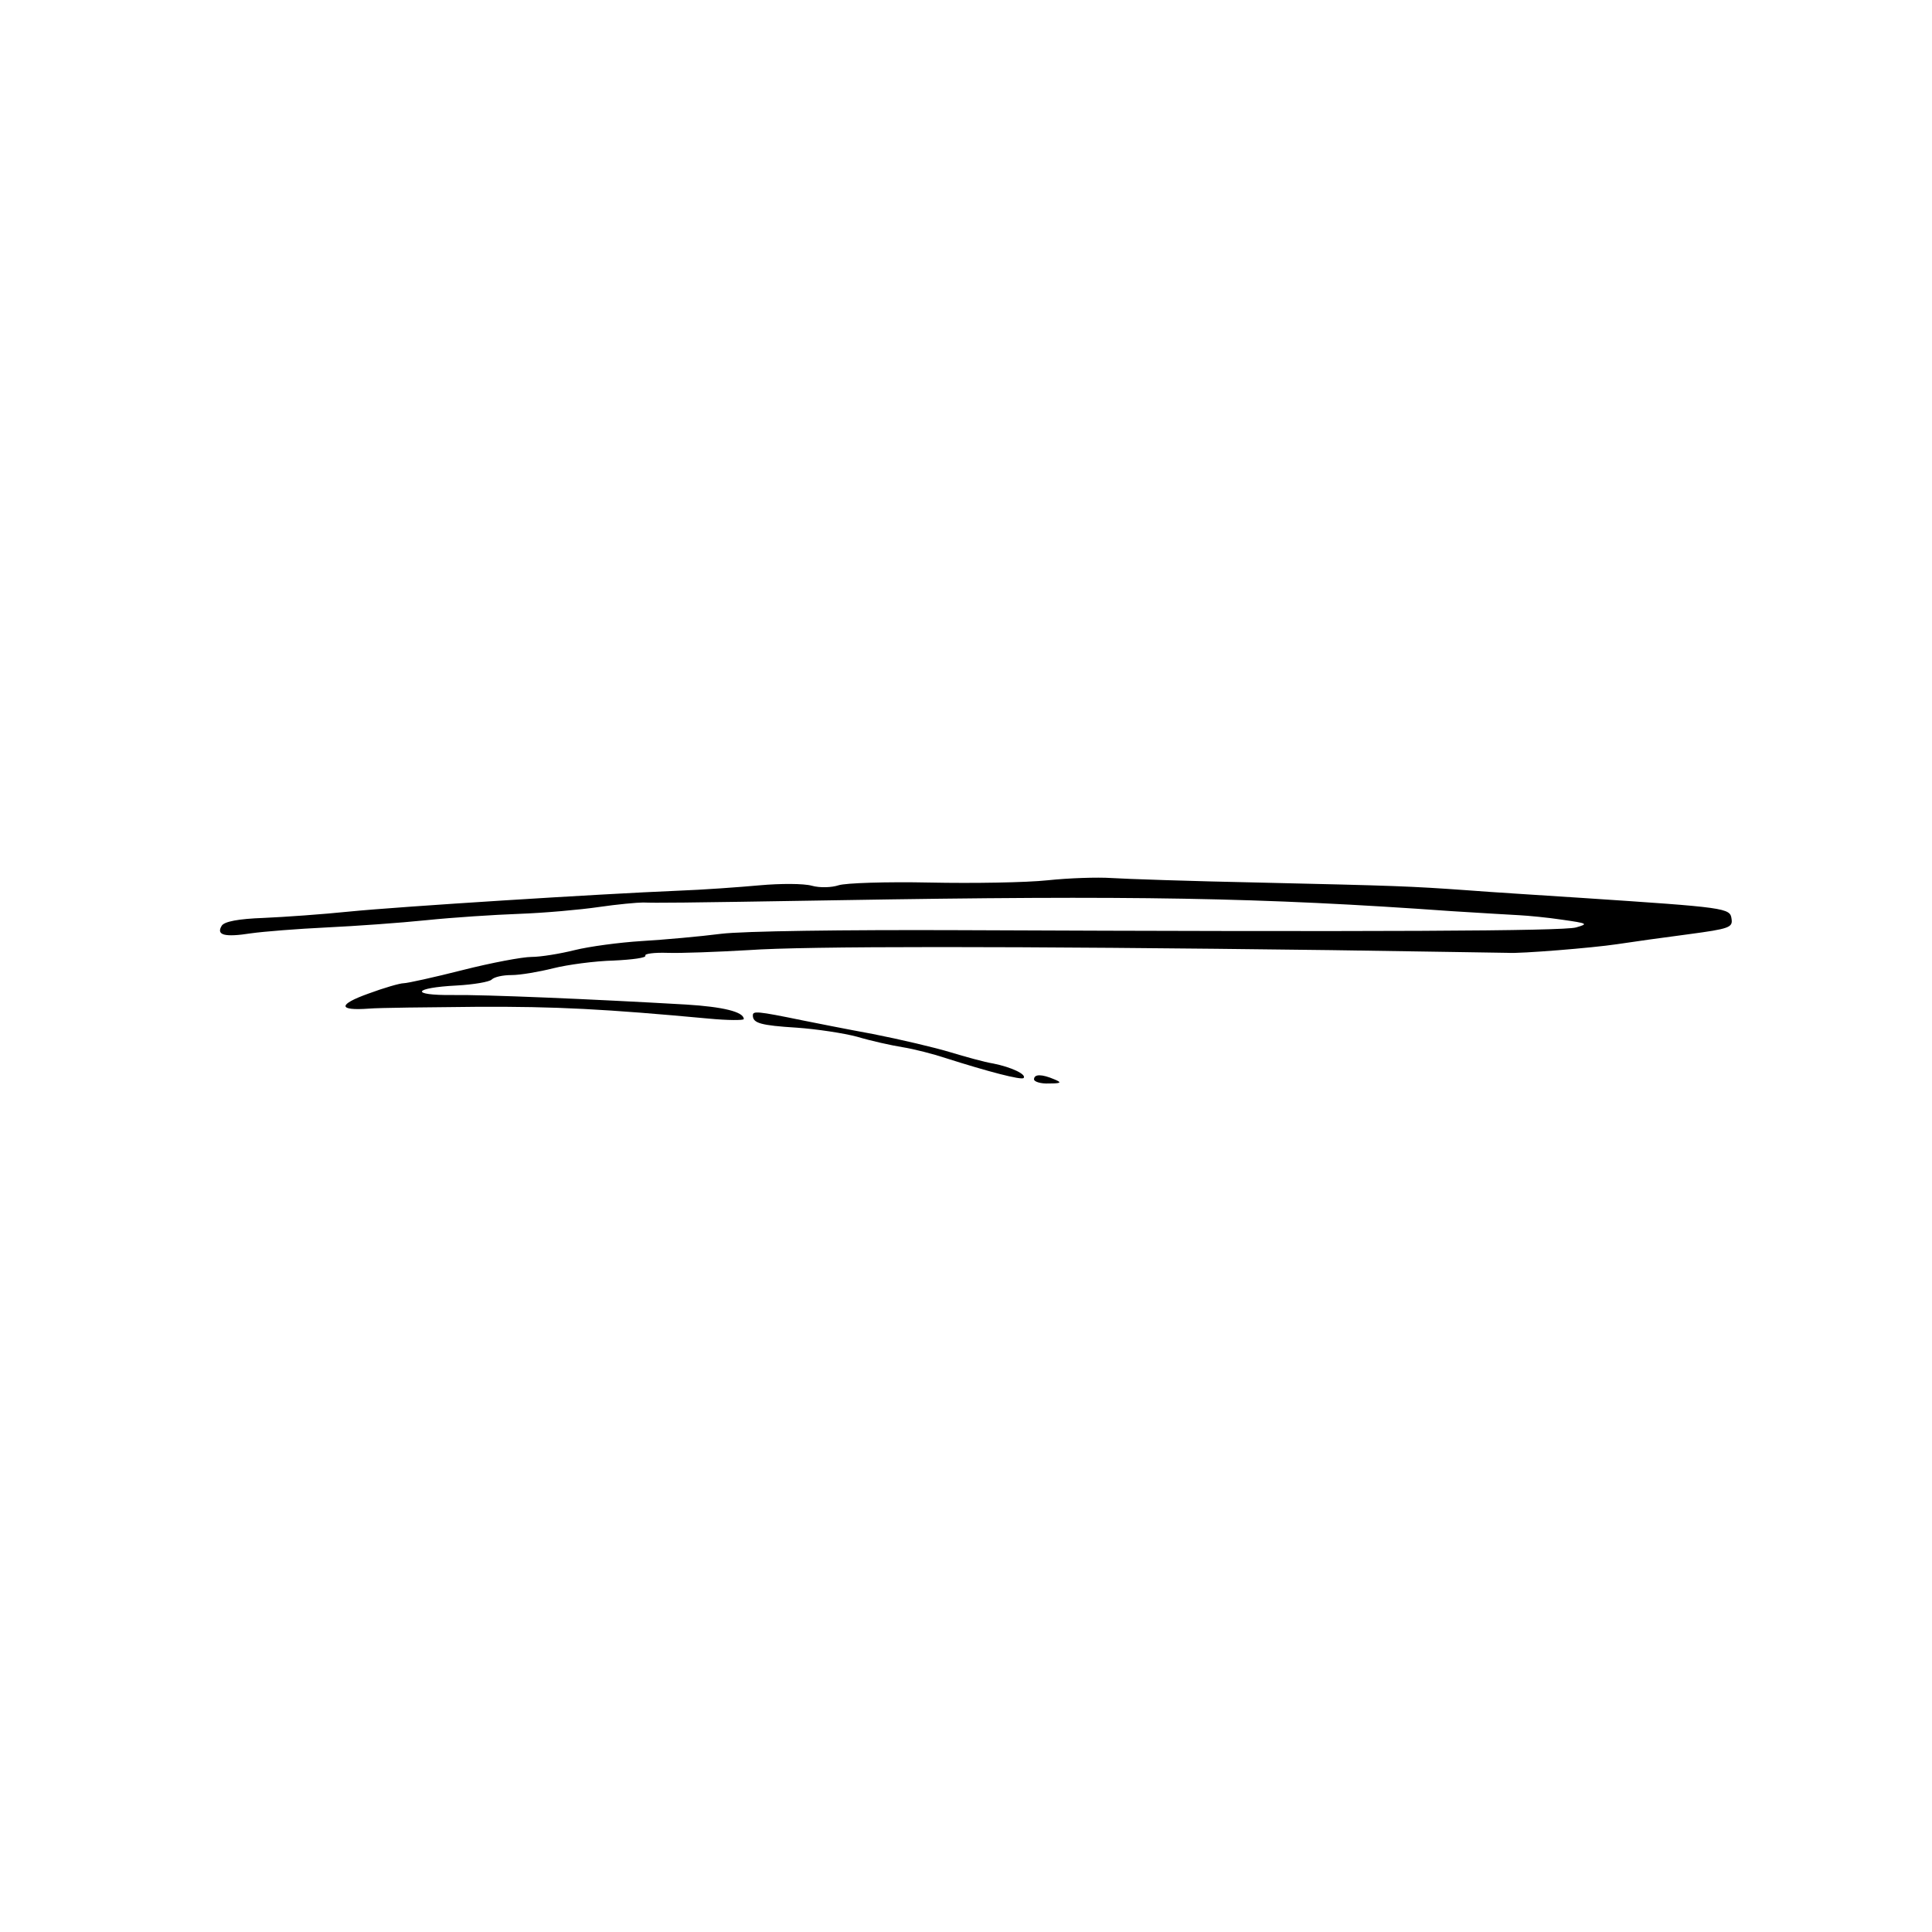
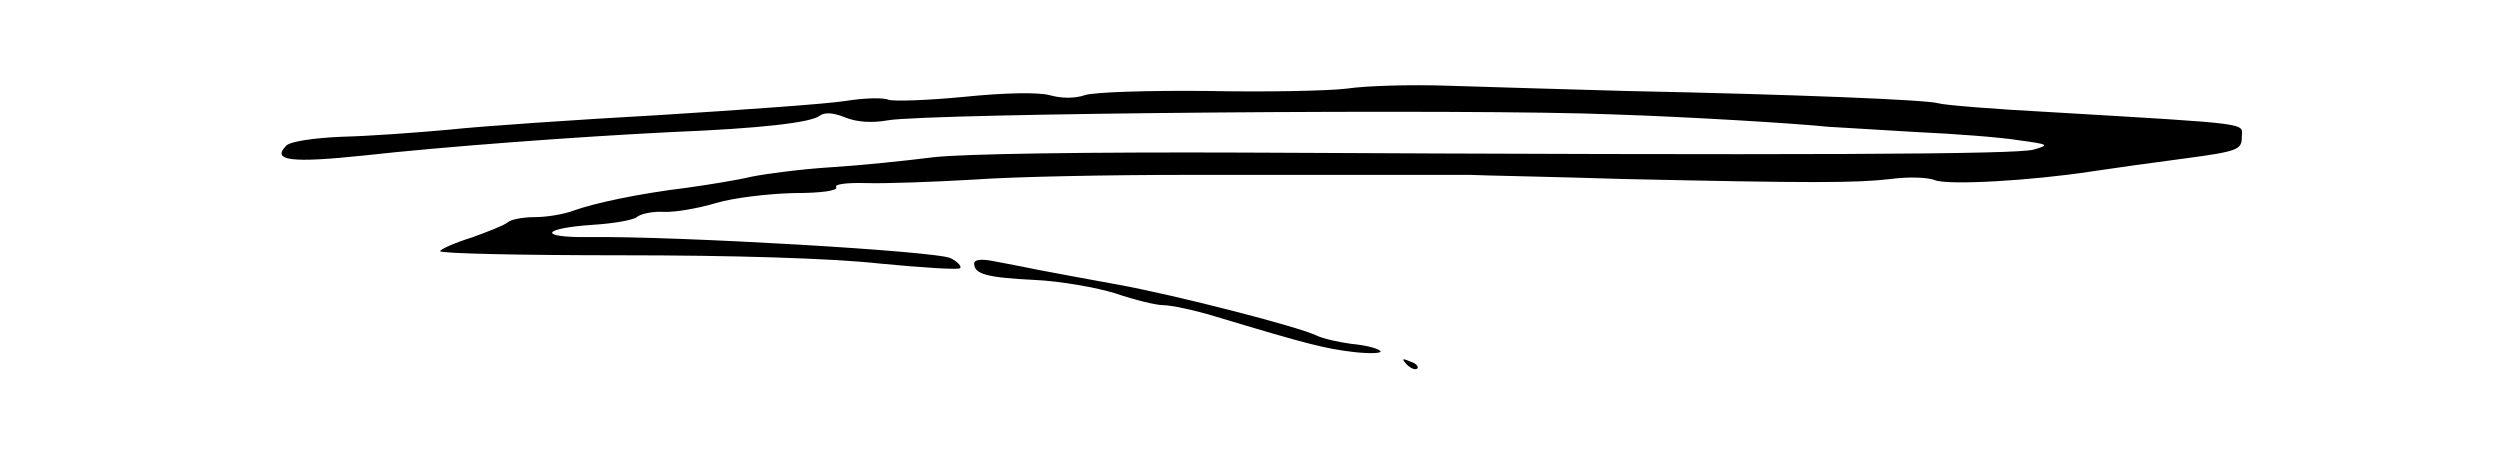
- <svg xmlns="http://www.w3.org/2000/svg" version="1.0" width="426pt" height="426pt" viewBox="0 0 426 426" preserveAspectRatio="xMidYMid meet">
-   <g transform="translate(0,426) scale(0.1,-0.1)" fill="#000000" stroke="none">
-     <path d="M2310 2319 c-47 -5 -164 -7 -260 -5 -96 2 -186 -1 -201 -6 -15 -5 -41 -6 -59 -1 -18 5 -69 5 -114 1 -44 -4 -126 -10 -181 -12 -171 -7 -615 -35 -725 -46 -58 -6 -143 -12 -189 -14 -56 -2 -86 -8 -92 -17 -13 -21 6 -26 64 -17 28 4 104 10 167 13 63 3 162 10 220 16 58 6 150 12 205 14 55 2 134 9 175 15 41 6 85 10 98 10 31 -1 67 -1 427 5 655 11 935 6 1355 -24 63 -4 131 -8 150 -9 19 -1 62 -5 95 -10 56 -8 58 -9 30 -17 -29 -8 -432 -10 -1360 -6 -255 1 -476 -2 -525 -8 -47 -6 -125 -13 -175 -16 -49 -3 -116 -12 -148 -20 -32 -8 -75 -15 -95 -15 -20 0 -89 -13 -152 -29 -63 -16 -122 -29 -130 -29 -8 0 -43 -10 -78 -23 -67 -24 -67 -38 1 -33 23 2 130 3 237 4 177 1 286 -5 513 -26 42 -4 77 -4 77 -1 0 16 -46 27 -127 32 -208 12 -444 22 -515 21 -95 -1 -88 16 9 21 37 2 72 8 77 13 6 6 25 10 44 10 19 0 60 7 92 15 32 8 92 16 133 17 41 2 73 6 70 11 -2 4 19 7 49 6 29 -1 109 2 178 6 125 9 575 9 1285 0 209 -3 385 -6 390 -6 27 -2 187 11 240 19 33 5 104 15 158 22 90 12 98 15 95 34 -3 24 -12 25 -328 46 -91 6 -205 13 -255 17 -126 9 -156 10 -460 17 -148 3 -295 8 -325 10 -30 2 -93 0 -140 -5z" />
-     <path d="M1660 2021 c0 -17 17 -22 97 -27 43 -3 103 -12 133 -20 30 -9 75 -19 100 -23 25 -4 68 -15 95 -24 94 -30 167 -49 172 -44 7 8 -27 24 -67 32 -19 3 -62 15 -95 25 -33 10 -109 28 -170 40 -60 11 -130 25 -155 30 -102 21 -110 21 -110 11z" />
-     <path d="M2280 1880 c0 -5 15 -10 33 -9 27 0 29 2 12 9 -28 12 -45 12 -45 0z" />
+ <svg xmlns="http://www.w3.org/2000/svg" version="1.0" width="426pt" height="80pt" viewBox="0 0 426 80" preserveAspectRatio="xMidYMid meet">
+   <g transform="translate(0,80) scale(0.1,-0.1)" fill="#000000" stroke="none">
+     <path d="M2295 649 c-33 -4 -141 -6 -239 -4 -99 1 -192 -2 -207 -7 -17 -6 -40 -6 -61 0 -20 5 -76 4 -145 -3 -62 -6 -120 -8 -129 -5 -9 4 -42 3 -73 -2 -31 -5 -173 -15 -316 -24 -143 -8 -305 -19 -360 -25 -55 -5 -137 -11 -182 -12 -48 -2 -88 -8 -95 -15 -26 -26 8 -30 132 -17 134 15 363 32 525 40 149 6 238 16 252 28 9 6 23 5 43 -3 19 -8 46 -10 73 -5 70 12 995 20 1237 10 124 -4 307 -15 365 -21 17 -1 84 -5 150 -9 66 -3 145 -9 175 -14 52 -7 53 -8 25 -16 -29 -8 -377 -10 -1345 -5 -266 1 -479 -2 -530 -8 -47 -6 -125 -14 -174 -17 -49 -3 -110 -11 -135 -16 -25 -6 -75 -14 -111 -19 -82 -10 -157 -26 -193 -39 -16 -6 -45 -11 -66 -11 -20 0 -41 -4 -46 -9 -6 -5 -34 -16 -62 -26 -29 -9 -53 -20 -53 -23 0 -4 138 -7 308 -7 190 0 358 -5 440 -14 73 -7 135 -11 138 -8 3 3 -4 11 -16 17 -22 12 -468 38 -617 36 -87 -1 -81 15 8 21 34 2 68 8 74 13 7 6 28 10 46 9 19 -1 59 6 89 15 30 9 90 16 133 17 46 0 75 4 72 10 -4 5 17 8 52 7 32 -1 114 2 183 6 69 5 231 8 360 8 129 0 285 0 345 0 61 0 124 0 140 0 17 -1 134 -3 260 -7 321 -7 397 -7 457 0 29 4 63 3 75 -2 23 -9 164 -1 268 15 33 5 104 15 158 22 90 12 97 15 97 36 0 25 27 22 -327 43 -95 5 -181 12 -190 15 -20 6 -242 15 -533 21 -107 3 -244 7 -305 9 -60 2 -137 0 -170 -5z" />
+     <path d="M1660 351 c0 -18 21 -24 103 -28 44 -2 106 -13 138 -23 32 -11 69 -20 81 -20 13 0 52 -8 88 -19 163 -49 188 -55 238 -61 28 -3 48 -2 44 2 -5 5 -27 10 -49 12 -22 3 -49 9 -59 14 -30 15 -240 69 -339 87 -49 9 -110 20 -135 25 -25 5 -60 12 -77 15 -20 4 -33 3 -33 -4z" />
+     <path d="M2397 179 c7 -7 15 -10 18 -7 3 3 -2 9 -12 12 -14 6 -15 5 -6 -5z" />
  </g>
</svg>
